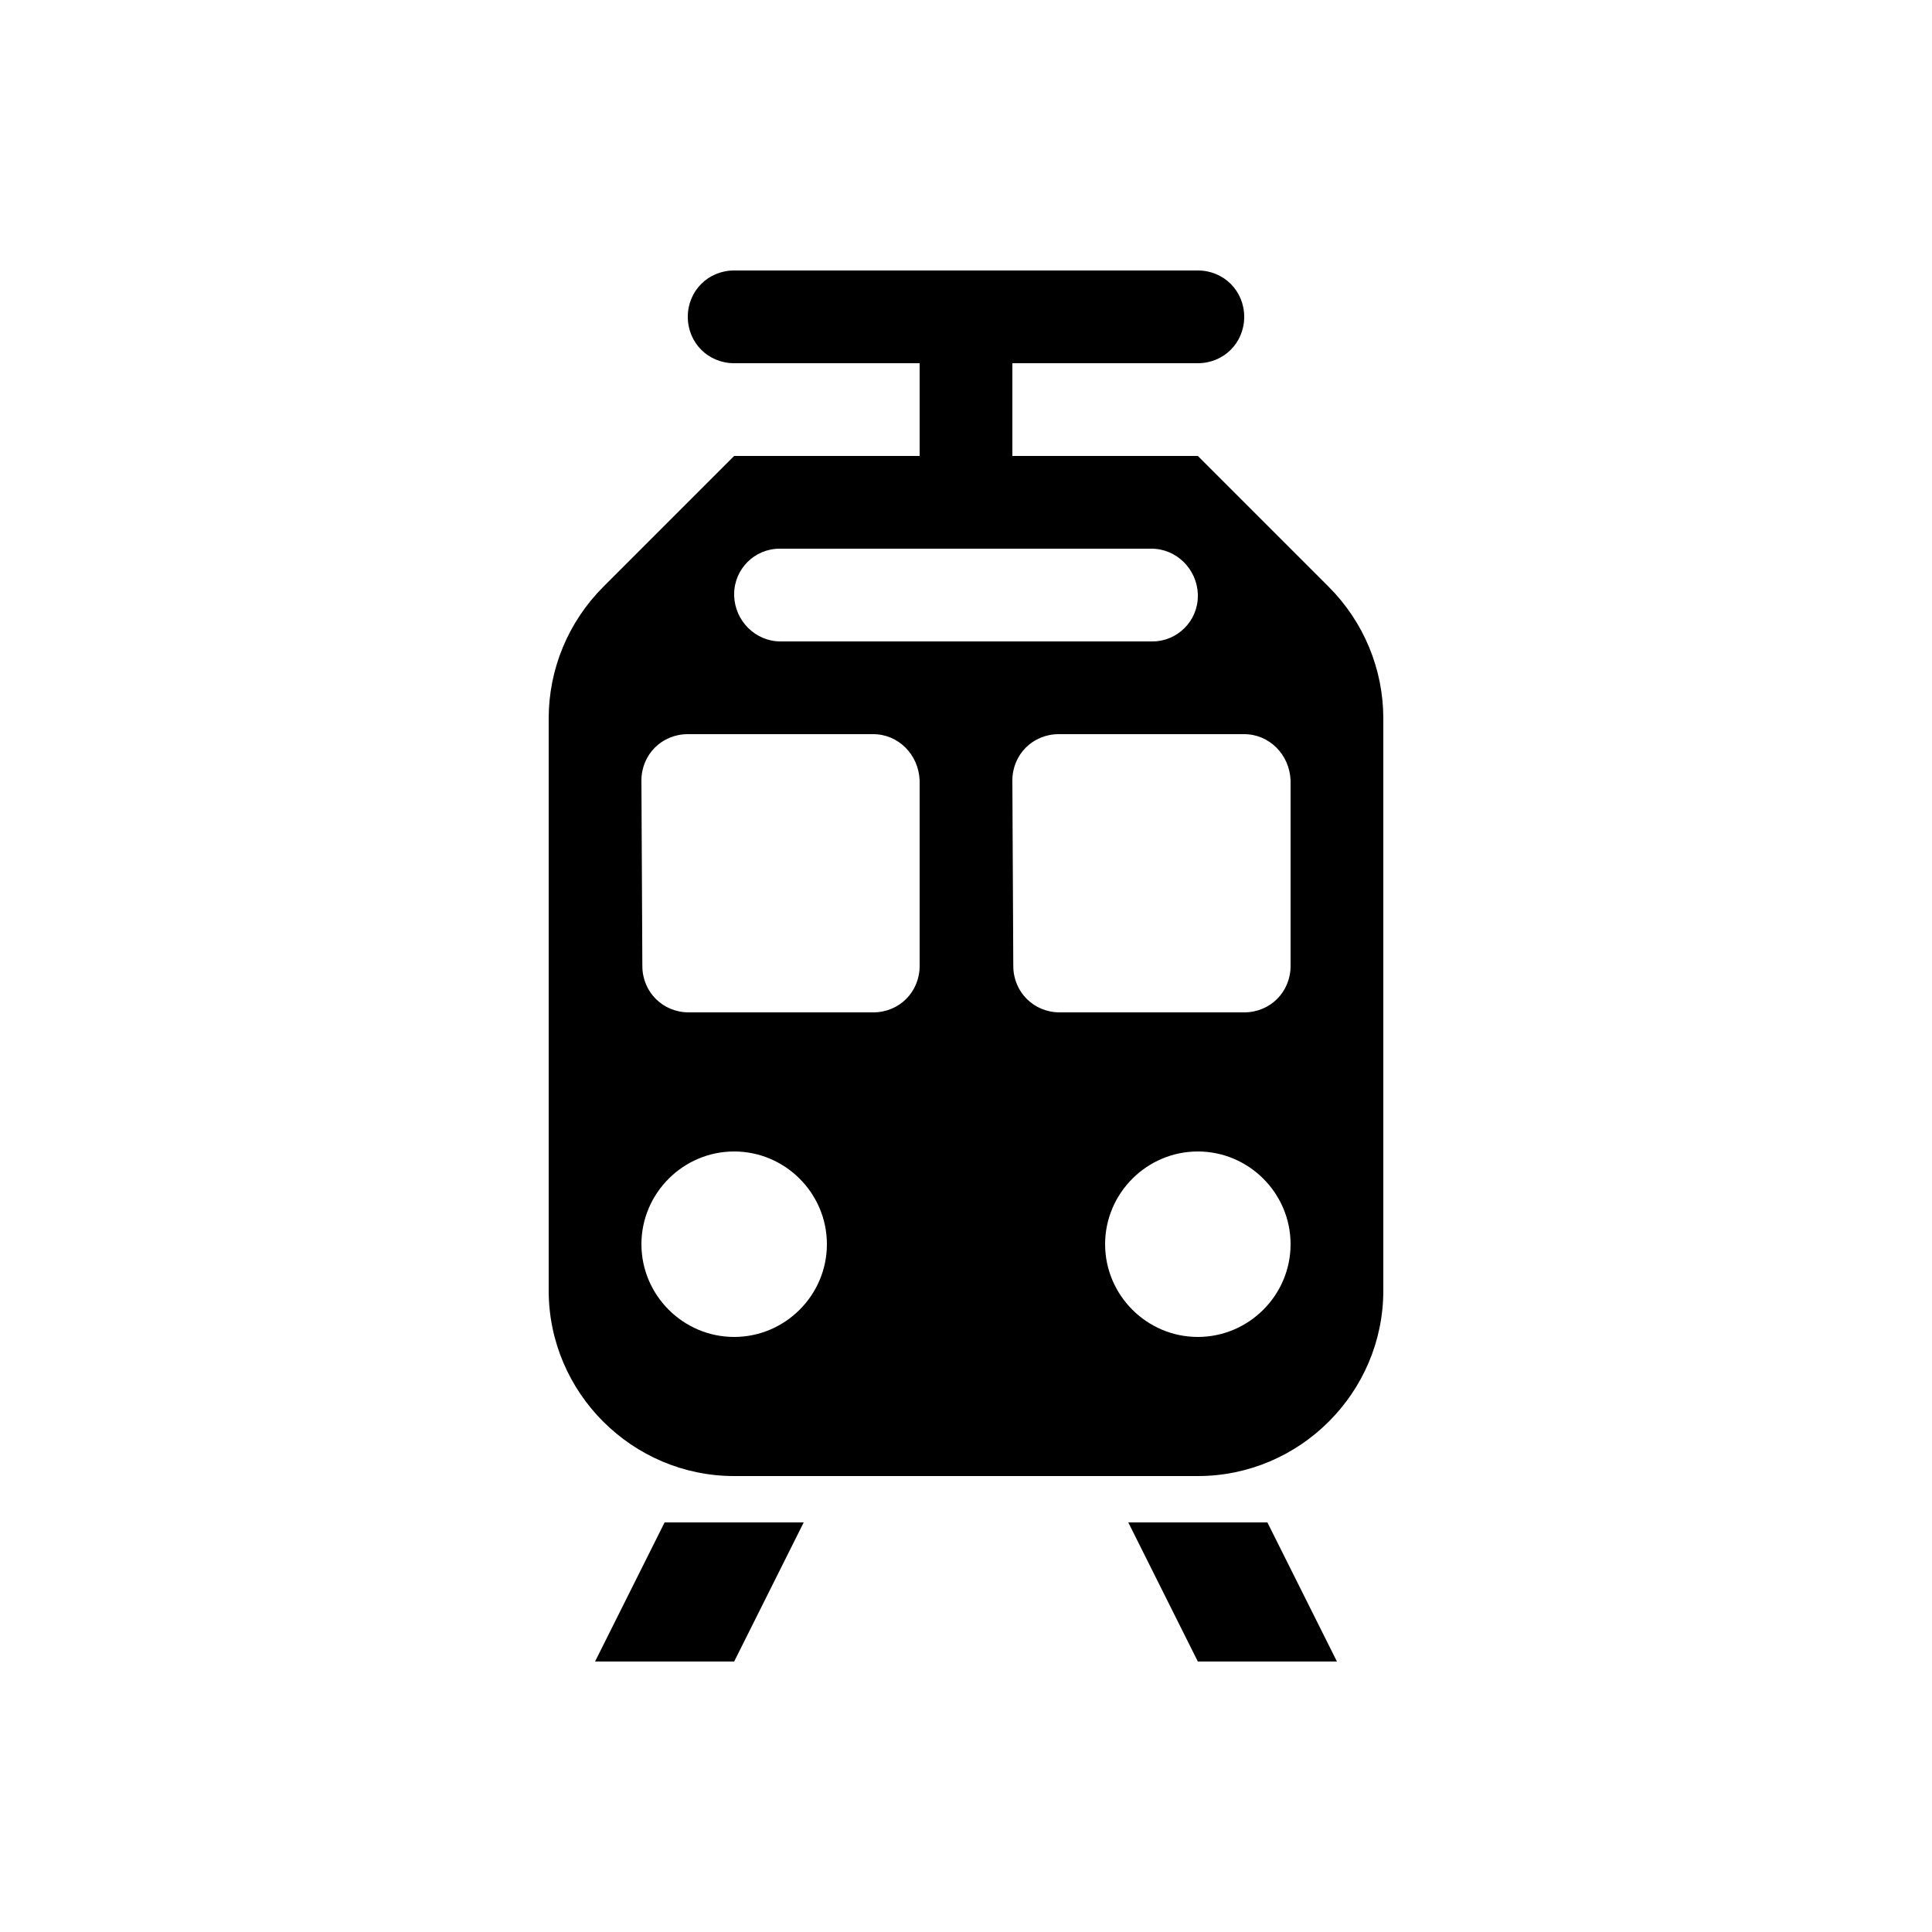
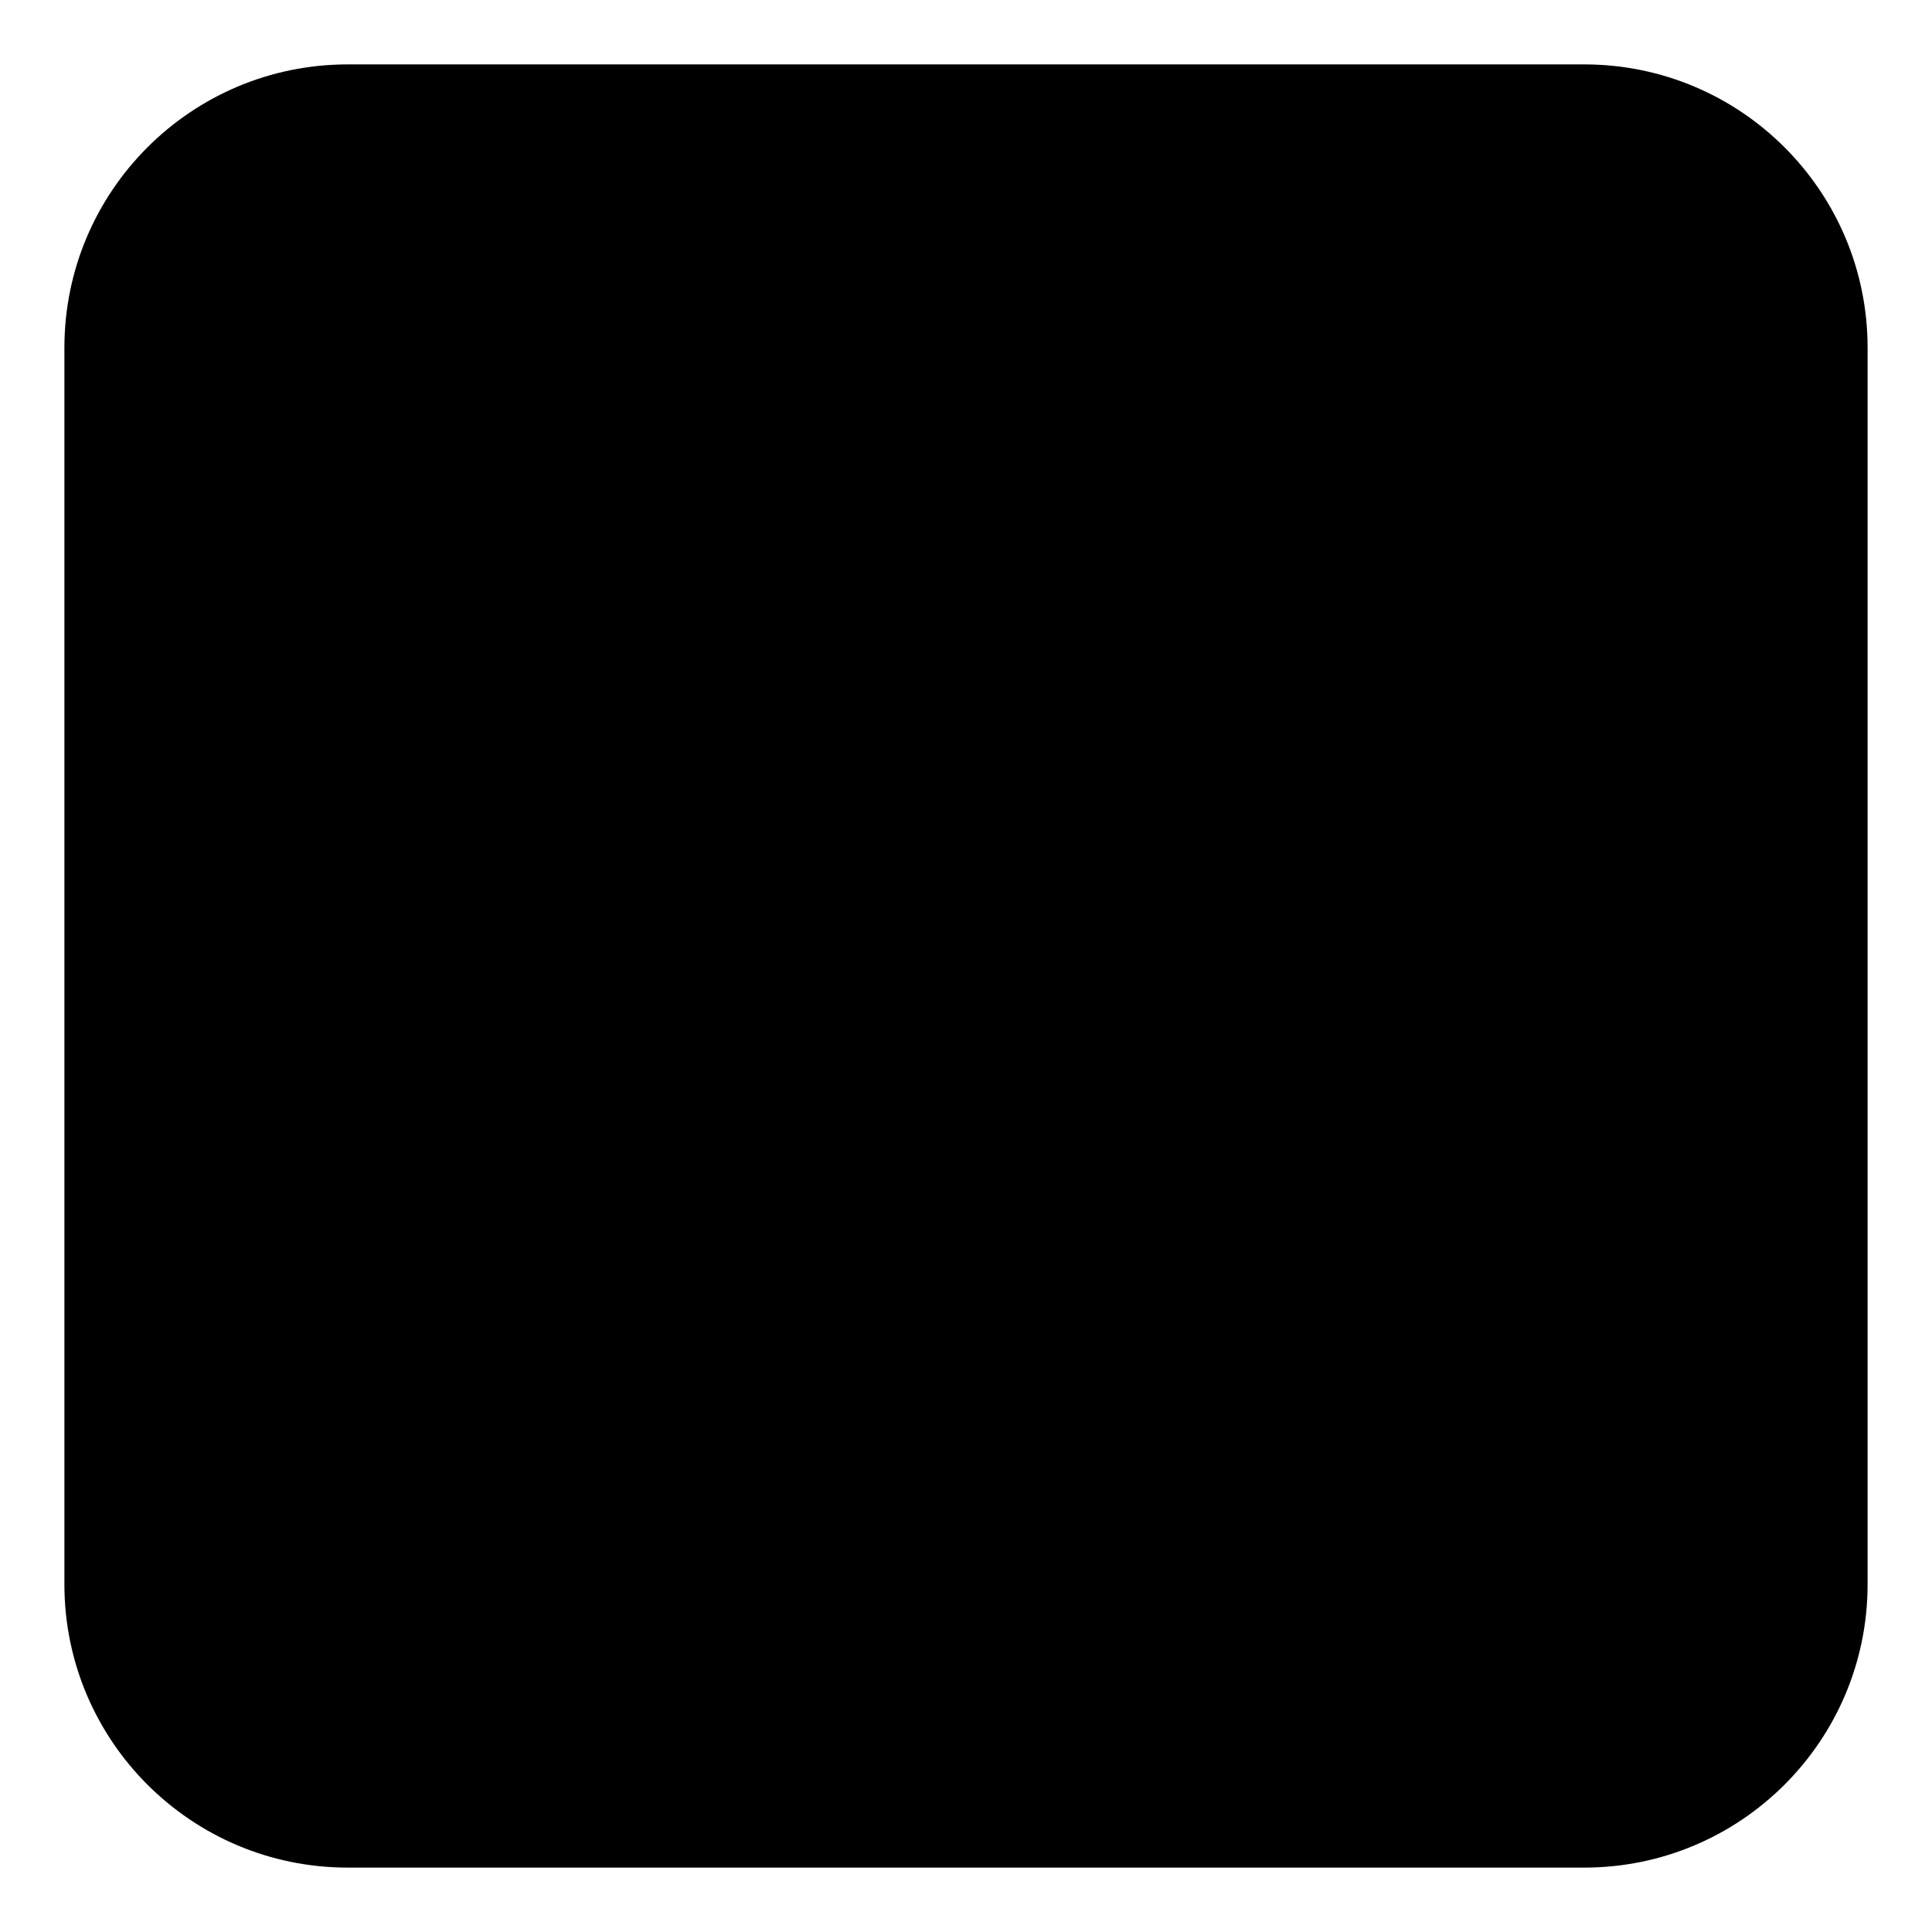
<svg xmlns="http://www.w3.org/2000/svg" viewBox="0 0 15 15" version="1.1" width="18" height="18">
+   <rect x="0.5" y="0.5" width="14" height="14" rx="2.2" ry="2.2" fill="#000000" />
+   <rect x="2" y="2" width="11" height="11" rx="1.6" ry="1.6" fill="#000000" />
  <g transform="translate(2.1 2.1) scale(0.72)">
-     <path fill="#000000" d="M8 1L8 2L10 2L11.41 3.41C11.79 3.79 12 4.3 12 4.83L12 11C12 12.1 11.1 13 10 13L5 13C3.9 13 3 12.1 3 11L3 4.83C3 4.3 3.21 3.79 3.59 3.41L5 2L7 2L7 1L5 1C4.72 1 4.5 0.78 4.5 0.5C4.5 0.22 4.72 0 5 0L10 0C10.28 0 10.5 0.22 10.5 0.5C10.5 0.78 10.28 1 10 1L8 1ZM5.75 13.5L5 15L3.5 15L4.25 13.5L5.75 13.5ZM10.75 13.5L11.5 15L10 15L9.25 13.5L10.75 13.5ZM4 5.5L4.01 7.5C4.01 7.78 4.23 8 4.51 8L6.5 8C6.78 8 7 7.78 7 7.5C7 7.5 7 7.5 7 7.5L7 5.5C6.99 5.22 6.77 5 6.5 5L4.5 5C4.22 5 4 5.22 4 5.5C4 5.5 4 5.5 4 5.5ZM8 5.5L8.01 7.5C8.01 7.78 8.23 8 8.51 8L10.5 8C10.78 8 11 7.78 11 7.5C11 7.5 11 7.5 11 7.5L11 5.5C10.99 5.22 10.77 5 10.5 5L8.5 5C8.22 5 8 5.22 8 5.5C8 5.5 8 5.5 8 5.5ZM5 3.5L5 3.51C5.01 3.78 5.23 4 5.5 4L9.51 4C9.78 4 10 3.78 10 3.51C10 3.51 10 3.5 10 3.5L10 3.49C9.99 3.22 9.77 3 9.5 3L5.49 3C5.22 3 5 3.22 5 3.49C5 3.49 5 3.5 5 3.5ZM5 11.5C5.55 11.5 6 11.05 6 10.5C6 9.95 5.55 9.5 5 9.5C4.45 9.5 4 9.95 4 10.5C4 11.05 4.45 11.5 5 11.5ZM10 11.5C10.55 11.5 11 11.05 11 10.5C11 9.95 10.55 9.5 10 9.5C9.45 9.5 9 9.95 9 10.5C9 11.05 9.45 11.5 10 11.5Z" />
+     <path fill="transparent" d="M8 1L8 2L10 2L11.41 3.41C11.79 3.79 12 4.3 12 4.83L12 11C12 12.1 11.1 13 10 13L5 13C3.9 13 3 12.1 3 11L3 4.83C3 4.3 3.21 3.79 3.59 3.41L5 2L7 2L7 1L5 1C4.72 1 4.5 0.78 4.5 0.5C4.5 0.22 4.72 0 5 0L10 0C10.28 0 10.5 0.22 10.5 0.5C10.5 0.78 10.28 1 10 1L8 1ZM5.75 13.5L5 15L3.5 15L4.25 13.5L5.75 13.5ZM10.75 13.5L11.5 15L10 15L9.25 13.5L10.75 13.5ZM4 5.5L4.01 7.5C4.01 7.78 4.23 8 4.51 8L6.5 8C6.78 8 7 7.78 7 7.5C7 7.5 7 7.5 7 7.5L7 5.5C6.99 5.22 6.77 5 6.5 5L4.5 5C4.22 5 4 5.22 4 5.5C4 5.5 4 5.5 4 5.5ZM8 5.5L8.01 7.5C8.01 7.78 8.23 8 8.51 8L10.5 8C10.78 8 11 7.78 11 7.5C11 7.5 11 7.5 11 7.5L11 5.5C10.99 5.22 10.77 5 10.5 5L8.5 5C8.22 5 8 5.22 8 5.5C8 5.5 8 5.5 8 5.5ZM5 3.5L5 3.51C5.01 3.78 5.23 4 5.5 4L9.51 4C9.78 4 10 3.78 10 3.51C10 3.51 10 3.5 10 3.5L10 3.49C9.99 3.22 9.77 3 9.5 3L5.49 3C5.22 3 5 3.22 5 3.49C5 3.49 5 3.5 5 3.5ZM5 11.5C5.55 11.5 6 11.05 6 10.5C6 9.95 5.55 9.5 5 9.5C4.45 9.5 4 9.95 4 10.5C4 11.05 4.45 11.5 5 11.5ZM10 11.5C10.55 11.5 11 11.05 11 10.5C11 9.95 10.55 9.5 10 9.5C9.45 9.5 9 9.95 9 10.5C9 11.05 9.45 11.5 10 11.5Z" />
  </g>
</svg>
